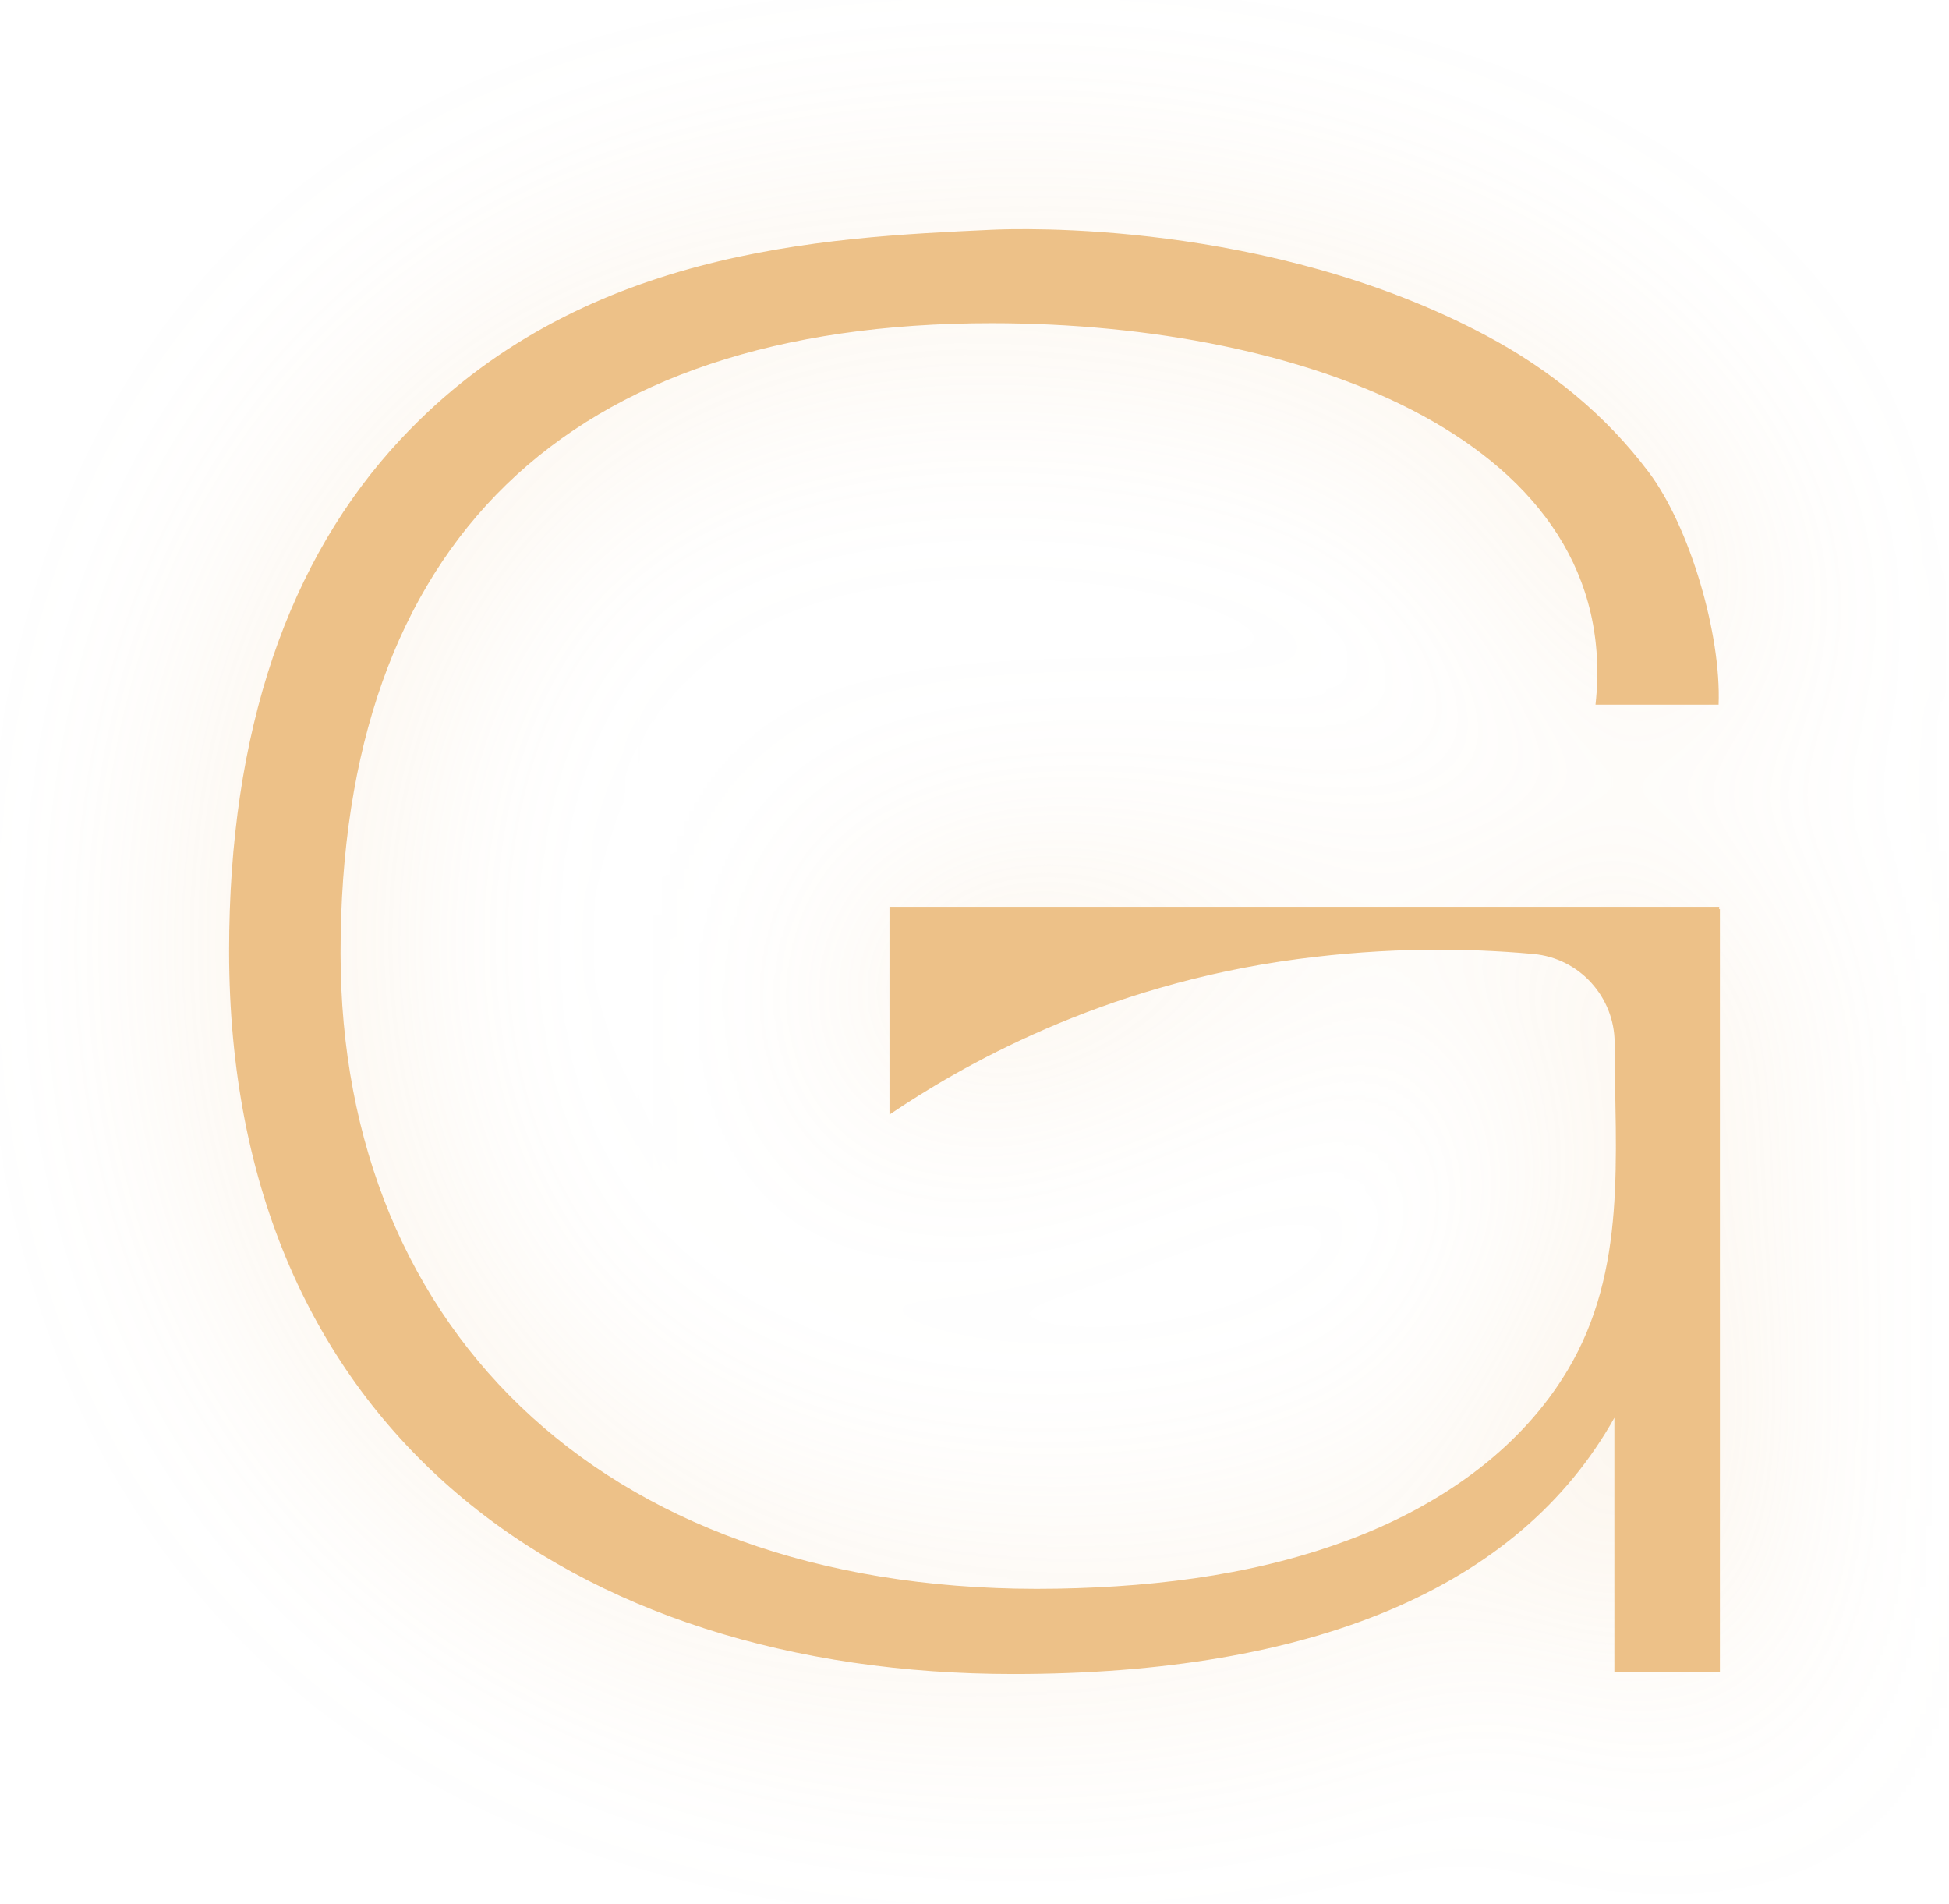
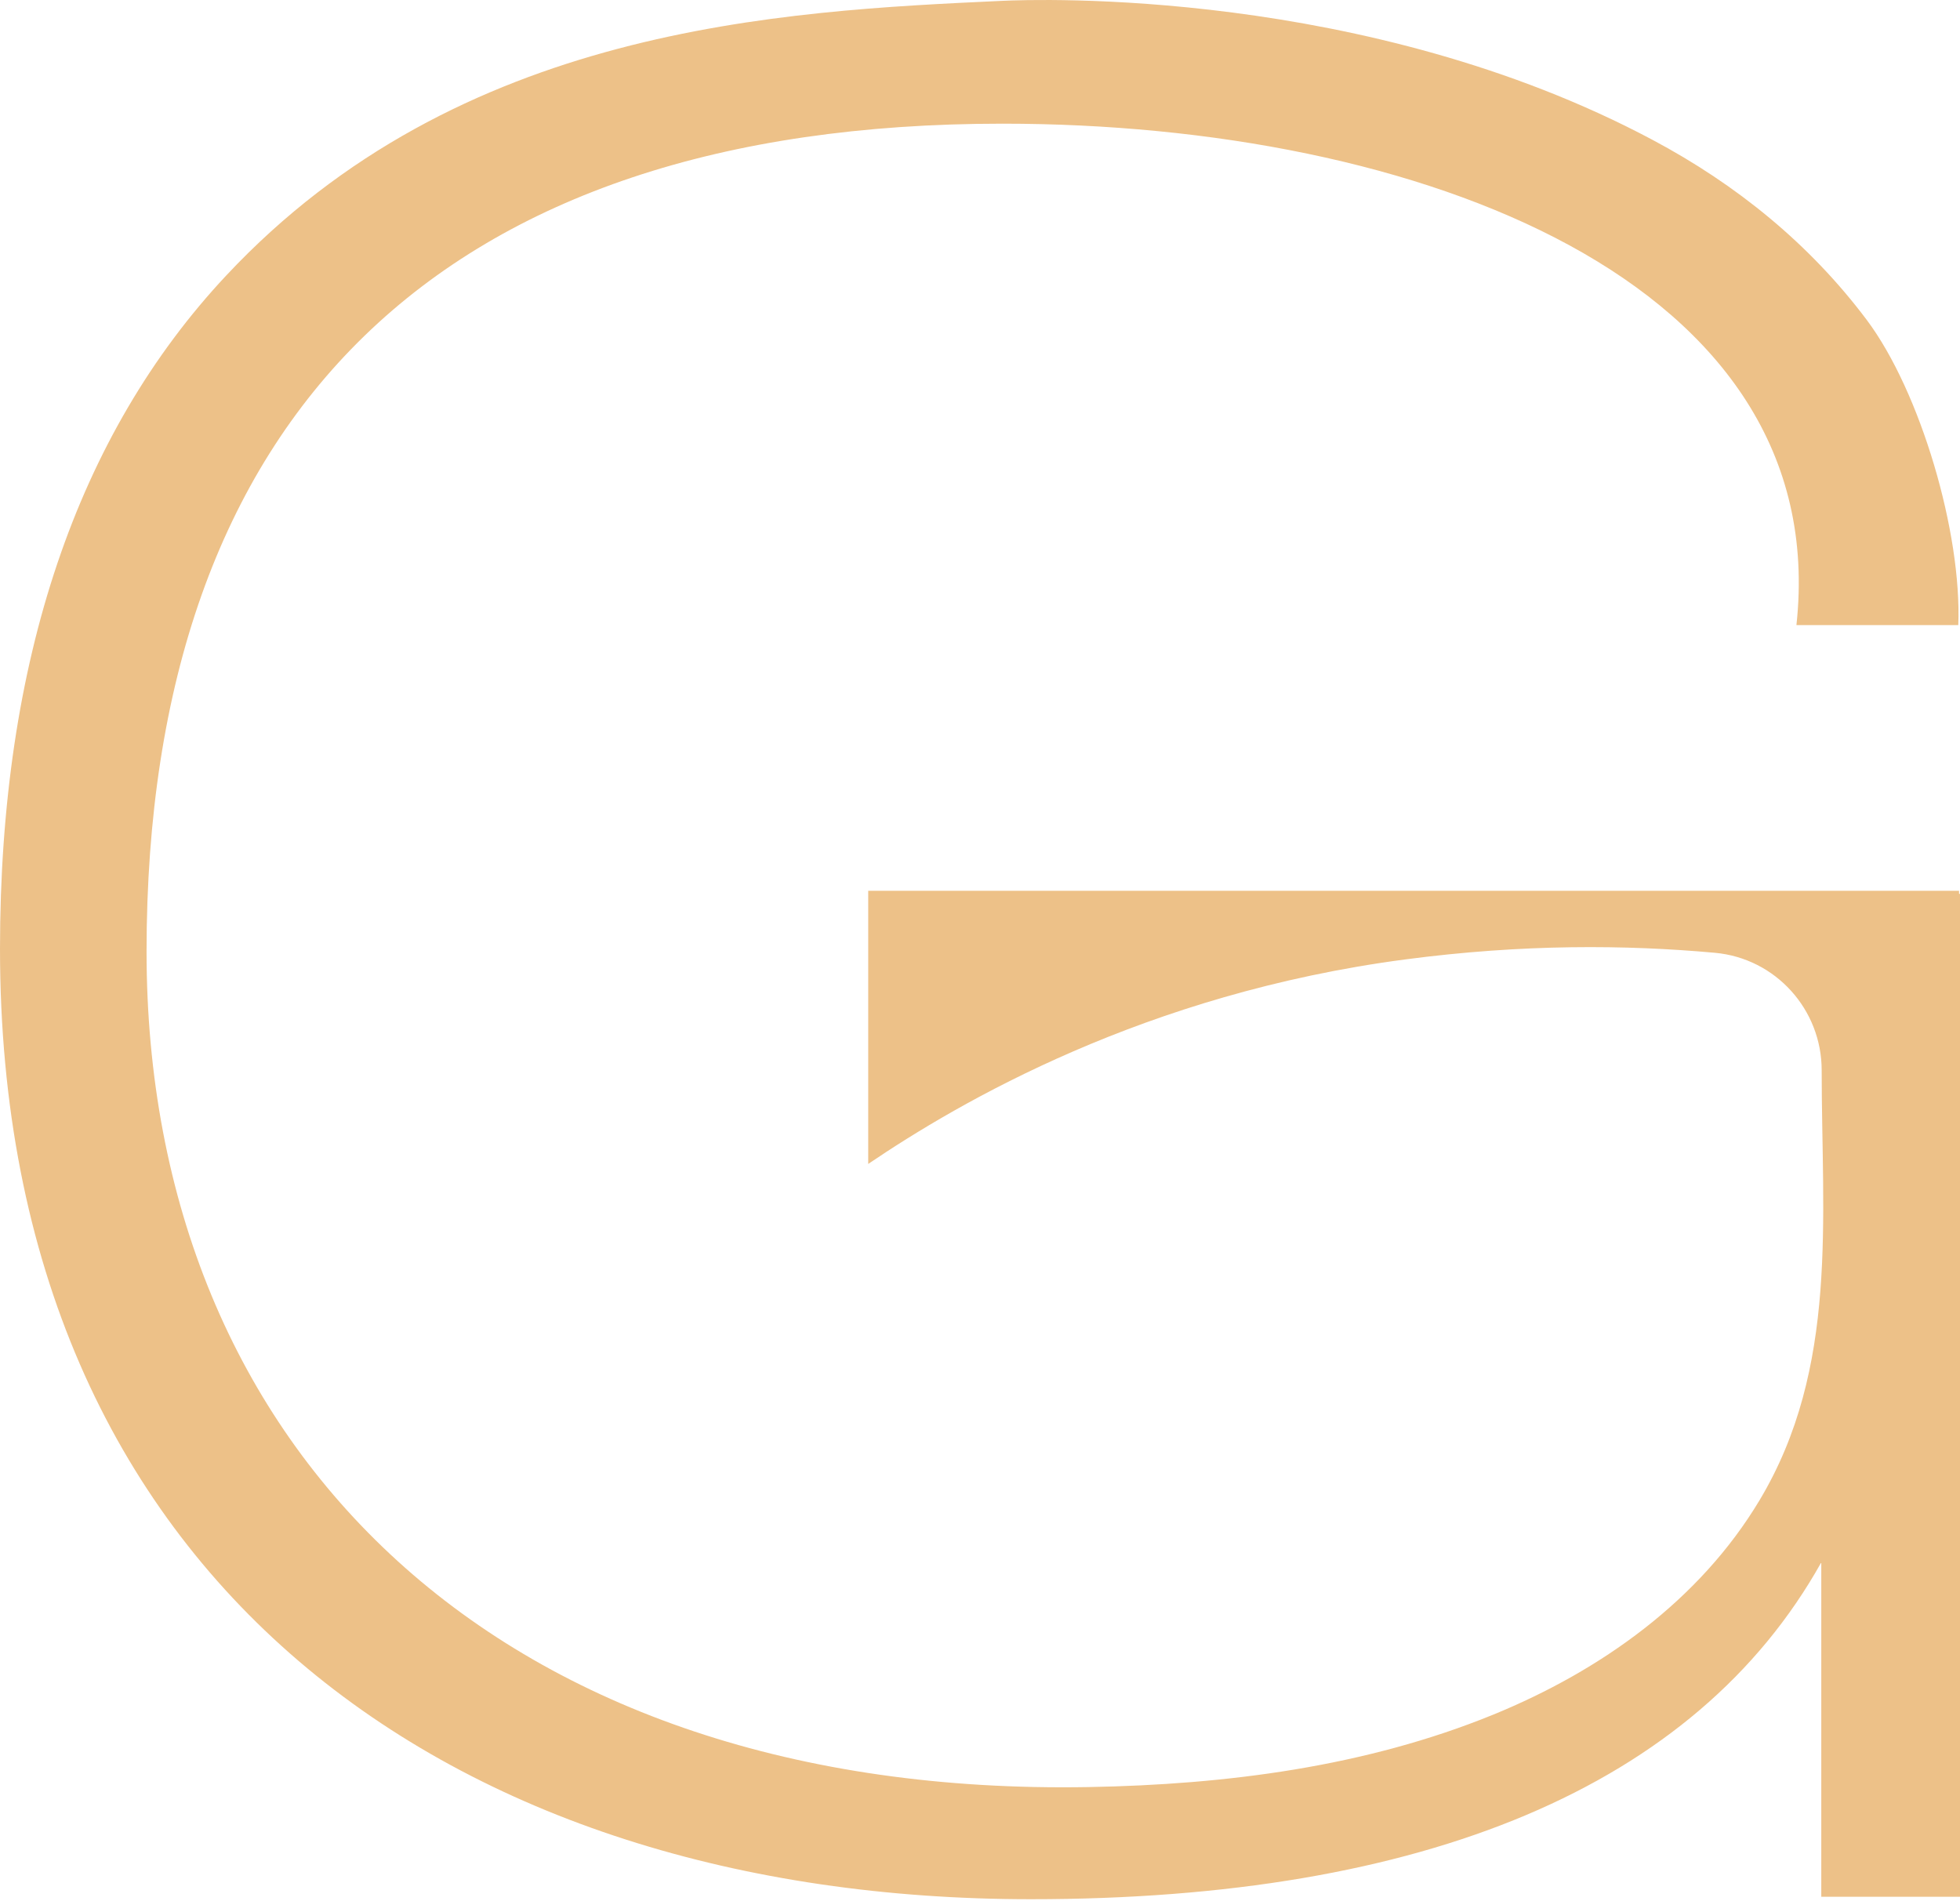
- <svg xmlns="http://www.w3.org/2000/svg" width="86" height="84" viewBox="0 0 86 84" fill="none">
-   <g filter="url(#filter0_d_1_967)">
-     <path d="M75.878 40.009H39.248V49.177C42.32 47.097 48.534 43.467 57.262 42.314C61.238 41.789 64.694 41.821 67.663 42.09C69.703 42.276 71.248 43.992 71.248 46.034C71.248 50.996 71.825 56.021 69.164 60.465C67.144 63.838 63.829 66.188 60.231 67.66C55.934 69.415 51.26 70.01 46.649 70.093C26.974 70.445 15.027 58.877 15.027 42.045C15.027 23.991 24.954 14.26 43.75 14.26C57.717 14.26 71.659 19.541 70.402 31.091H75.833C75.955 27.986 74.564 23.255 72.762 20.848C70.844 18.293 68.388 16.302 65.573 14.804C55.96 9.682 44.873 10.085 43.75 10.137C36.273 10.482 25.525 11.001 17.702 19.356C12.706 24.689 10.109 32.276 10.109 41.956C10.109 63.166 25.301 73.858 44.712 73.858C57.884 73.858 67.022 70.087 71.235 62.552V73.775H75.891V40.112H75.859C75.859 40.073 75.859 40.041 75.859 40.003" fill="#EDC188" />
-   </g>
-   <defs>
-     <filter id="filter0_d_1_967" x="0" y="0" width="86" height="83.967" filterUnits="userSpaceOnUse" color-interpolation-filters="sRGB">
-       <feFlood flood-opacity="0" result="BackgroundImageFix" />
-       <feColorMatrix in="SourceAlpha" type="matrix" values="0 0 0 0 0 0 0 0 0 0 0 0 0 0 0 0 0 0 127 0" result="hardAlpha" />
-       <feOffset />
-       <feGaussianBlur stdDeviation="5" />
-       <feColorMatrix type="matrix" values="0 0 0 0 0.929 0 0 0 0 0.757 0 0 0 0 0.533 0 0 0 0.25 0" />
-       <feBlend mode="normal" in2="BackgroundImageFix" result="effect1_dropShadow_1_967" />
-       <feBlend mode="normal" in="SourceGraphic" in2="effect1_dropShadow_1_967" result="shape" />
-     </filter>
-   </defs>
+ <svg xmlns="http://www.w3.org/2000/svg" width="66" height="64" viewBox="0 0 66 64" fill="none">
+   <path d="M65.987 30H29.236V39.198C32.318 37.11 38.553 33.468 47.309 32.312C51.298 31.785 54.766 31.817 57.745 32.087C59.791 32.273 61.342 33.995 61.342 36.044C61.342 41.022 61.921 46.064 59.251 50.522C57.224 53.907 53.898 56.265 50.288 57.742C45.977 59.502 41.287 60.1 36.661 60.183C16.921 60.536 4.935 48.929 4.935 32.042C4.935 13.928 14.895 4.165 33.753 4.165C47.766 4.165 61.754 9.464 60.492 21.052H65.942C66.064 17.936 64.668 13.189 62.86 10.774C60.936 8.211 58.472 6.214 55.648 4.711C46.003 -0.428 34.879 -0.024 33.753 0.028C26.251 0.375 15.467 0.895 7.618 9.278C2.606 14.628 0 22.24 0 31.952C0 53.233 15.242 63.96 34.718 63.96C47.933 63.96 57.102 60.177 61.329 52.616V63.877H66V30.102H65.968C65.968 30.064 65.968 30.032 65.968 29.993" fill="#EDC188" />
</svg>
